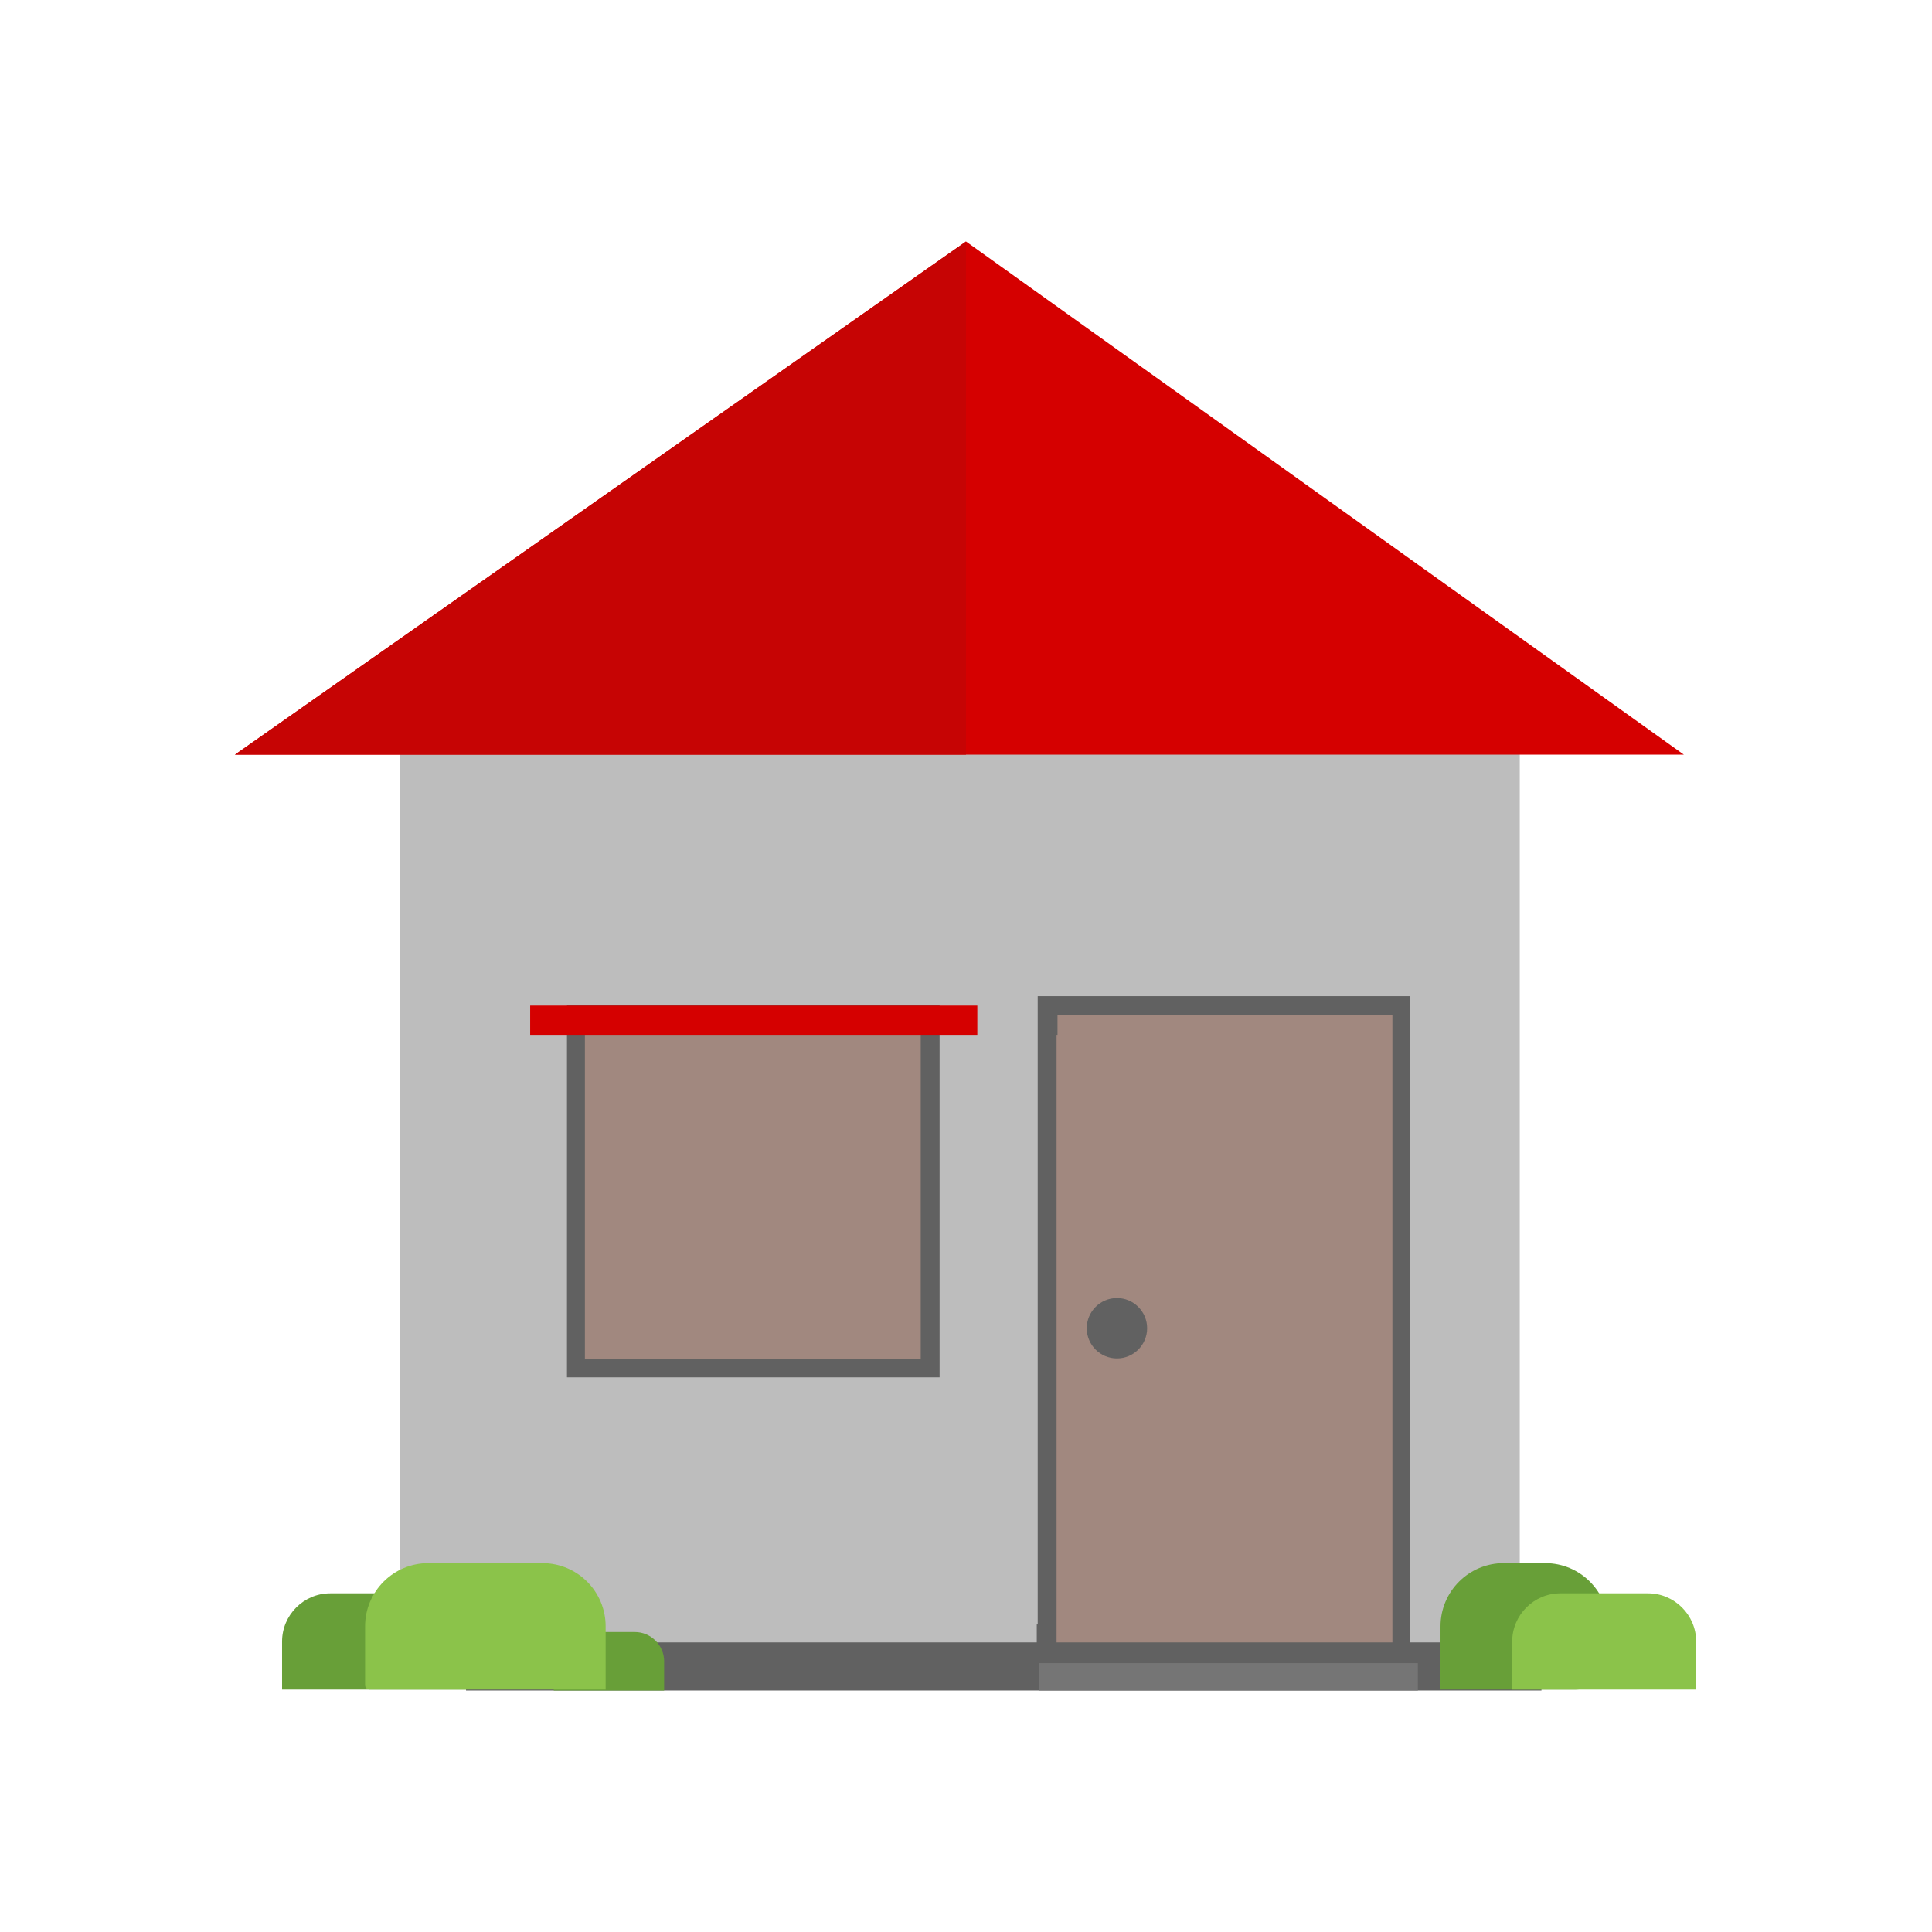
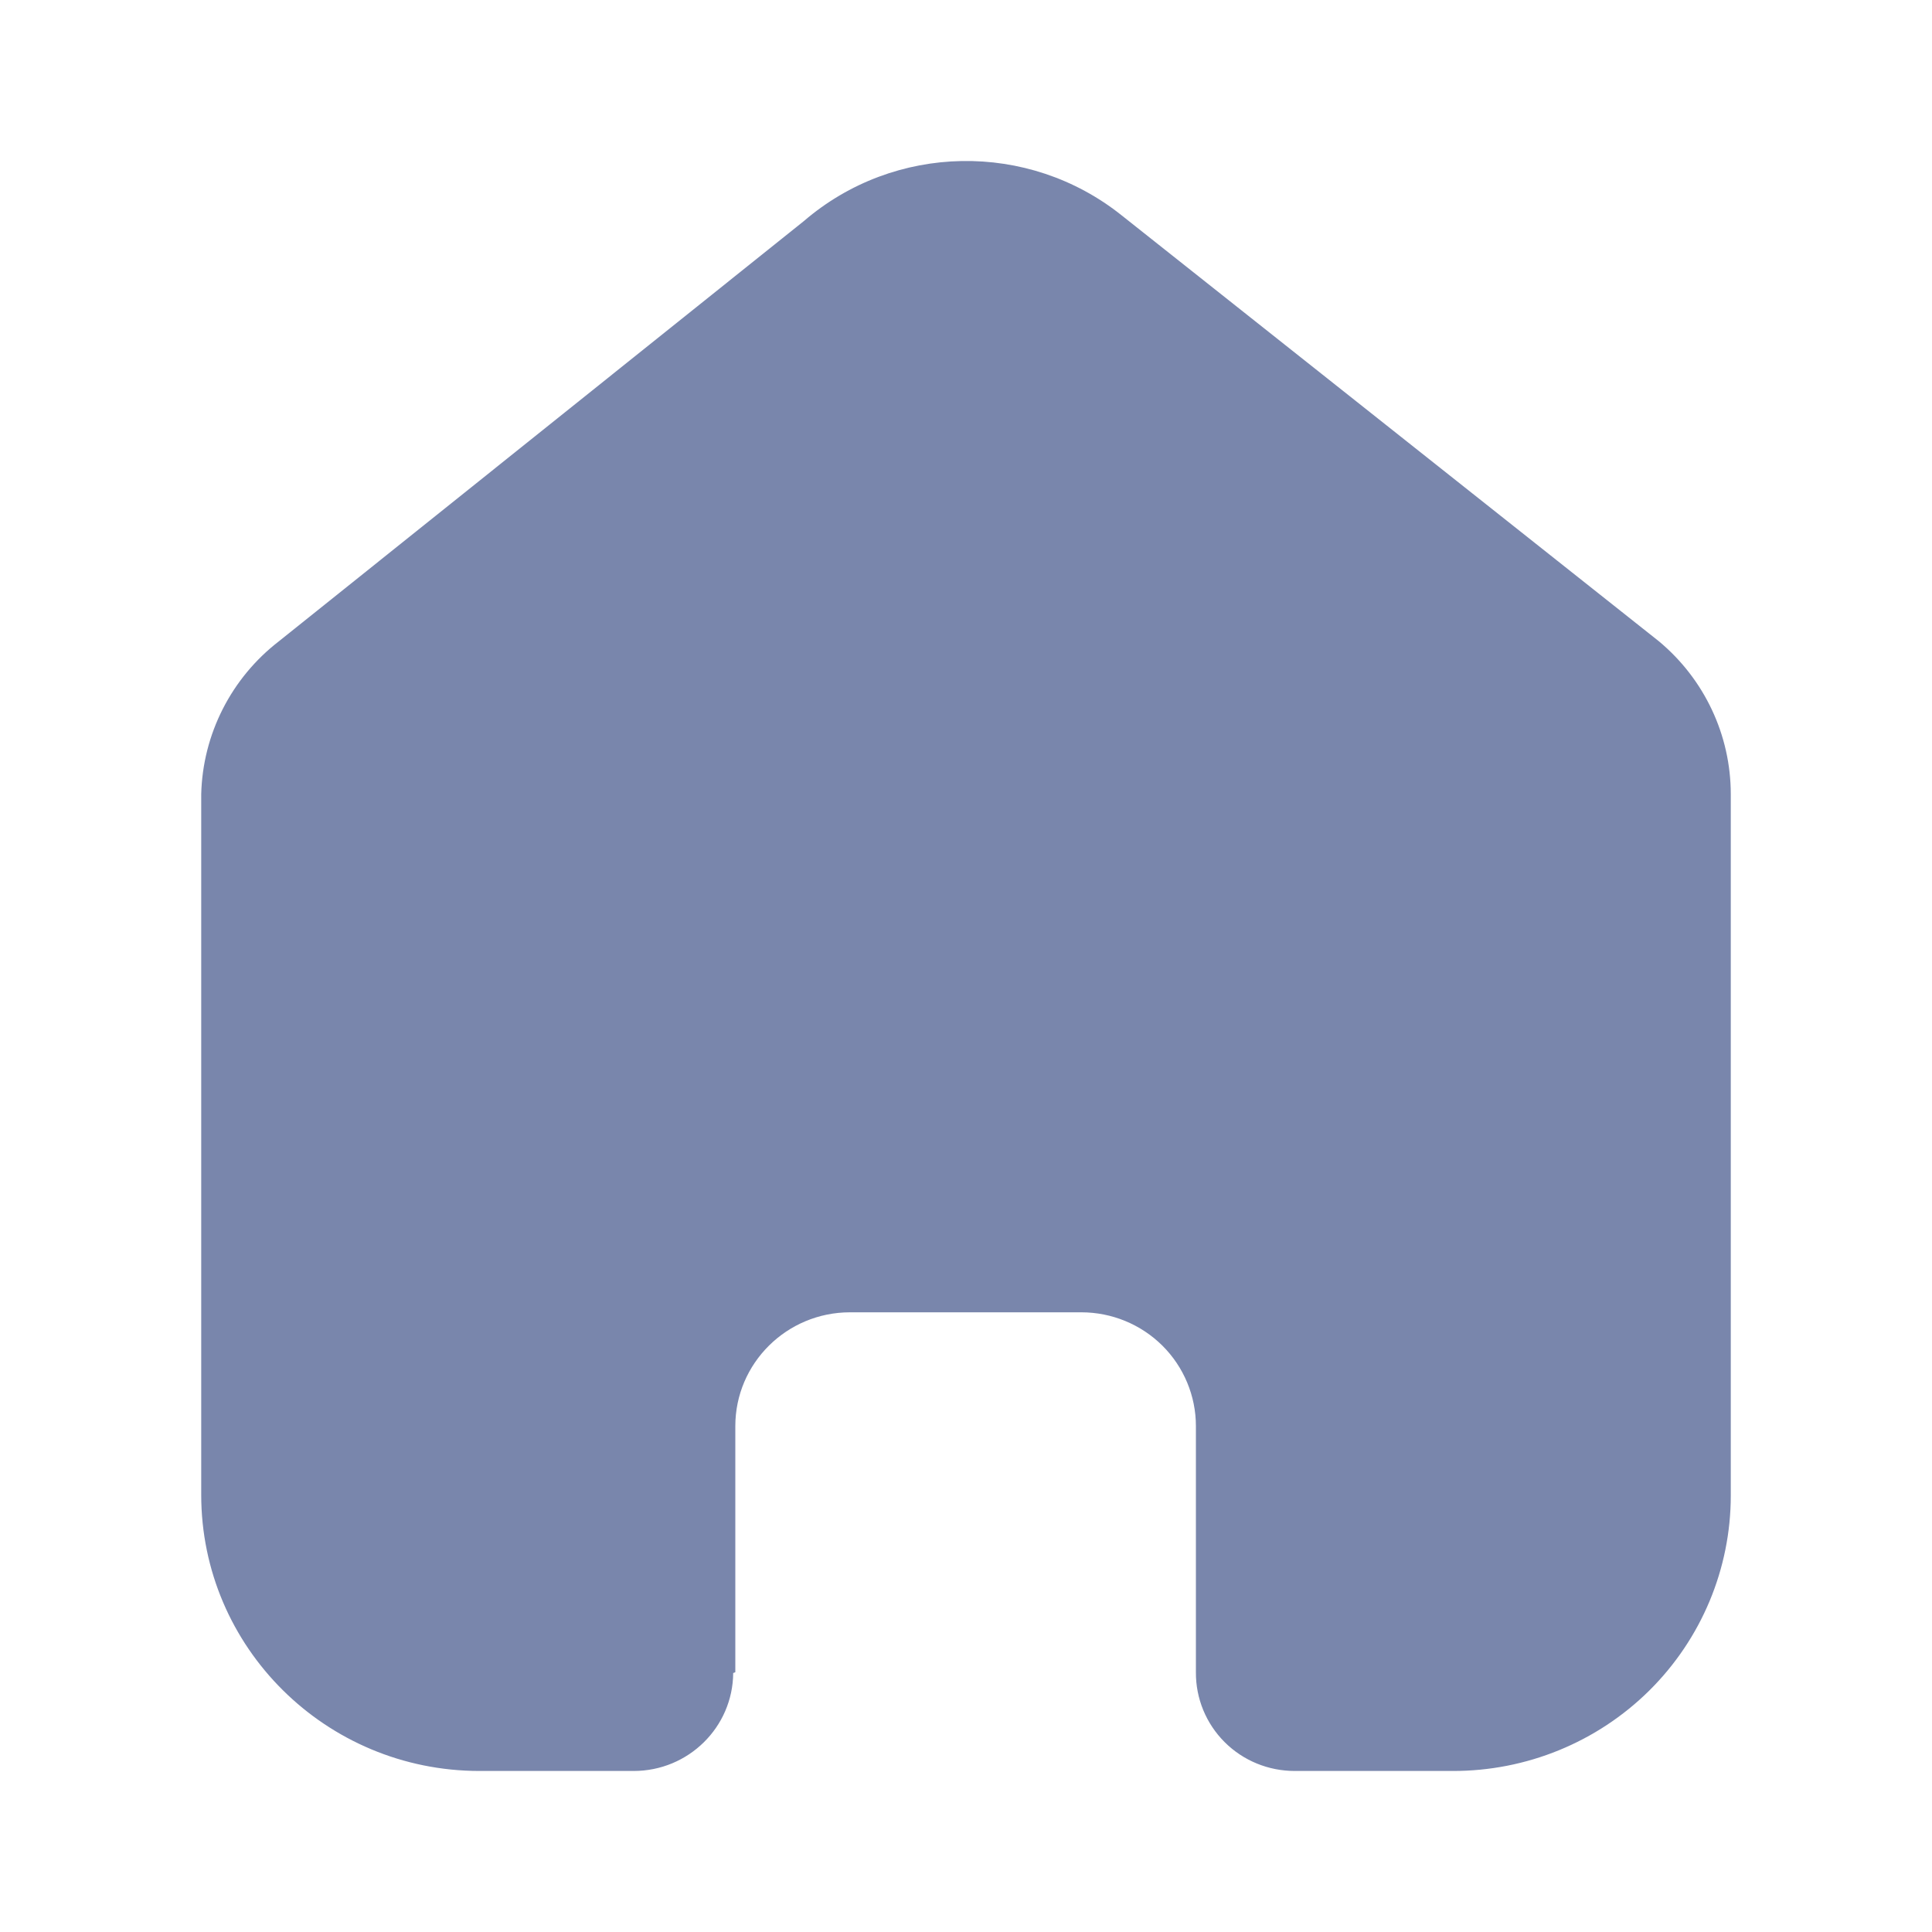
- <svg xmlns="http://www.w3.org/2000/svg" xml:space="preserve" width="2048px" height="2048px" style="shape-rendering:geometricPrecision; text-rendering:geometricPrecision; image-rendering:optimizeQuality; fill-rule:evenodd; clip-rule:evenodd" viewBox="0 0 2048 2048">
-   <defs>
-     <style type="text/css">
-    
-     .fil10 {fill:none}
-     .fil6 {fill:#616161}
-     .fil7 {fill:#689F38}
-     .fil9 {fill:#757575}
-     .fil8 {fill:#8BC34A}
-     .fil5 {fill:#A1887F}
-     .fil4 {fill:#616161;fill-rule:nonzero}
-     .fil3 {fill:#A1887F;fill-rule:nonzero}
-     .fil0 {fill:#BDBDBD;fill-rule:nonzero}
-     .fil2 {fill:#C60404;fill-rule:nonzero}
-     .fil1 {fill:#D50000;fill-rule:nonzero}
-    
-   </style>
-   </defs>
-   <g id="Layer_x0020_1">
-     <g id="_361372472">
-       <polygon class="fil0" points="1611,858 1611,1732 1611,1763 1580,1763 1486,1763 1486,1732 1486,1106 1486,1075 1455,1075 1142,1075 1110,1075 1110,1106 1110,1732 1110,1763 455,1763 424,1763 424,1732 424,858 424,793 455,793 1580,793 1611,793 " />
-       <polygon class="fil1" points="249,800 1024,256 1785,800 " />
-       <polygon class="fil2" points="249,800 1024,256 1024,256 1024,800 " />
-       <polygon class="fil3" points="986,1075 611,1075 611,1450 986,1450 " />
-       <path class="fil4" d="M976 1085l-356 0 0 356 356 0 0 -356zm-365 -20l375 0 10 0 0 10 0 375 0 10 -10 0 -375 0 -10 0 0 -10 0 -375 0 -10 10 0z" />
-       <polygon class="fil1" points="1036,1066 562,1066 562,1097 1036,1097 " />
-       <polygon class="fil5" points="1110,1106 1110,1732 1110,1763 1486,1763 1486,1732 1486,1106 1486,1075 1455,1075 1142,1075 1110,1075 " />
-       <path class="fil4" d="M1120 1097l0 625 0 21 356 0 0 -21 0 -625 0 -21 -21 0 -313 0 -21 0 0 21zm-20 625l0 -625 0 -31 0 -10 10 0 31 0 313 0 31 0 10 0 0 10 0 31 0 625 0 31 0 10 -10 0 -376 0 -10 0 0 -10 0 -31z" />
-       <rect class="fil6" x="494" y="1741" width="1140" height="51" />
-       <path class="fil7" d="M442 1689l-92 0c-28,0 -51,23 -51,51l0 51 195 0c0,0 0,0 0,0l0 -51c0,-28 -23,-51 -51,-51z" />
-       <path class="fil7" d="M674 1730l-56 0c-17,0 -31,14 -31,31l0 31 117 0c0,0 0,0 0,0l0 -31c0,-17 -14,-31 -31,-31z" />
-       <path class="fil8" d="M575 1657l-121 0c-37,0 -67,30 -67,67l0 62c0,3 2,5 5,5l250 0 0 -67c0,-37 -30,-67 -67,-67z" />
-       <path class="fil7" d="M1594 1657l44 0c37,0 67,30 67,67l0 32c0,19 -16,35 -35,35l-143 0 0 -67c0,-37 30,-67 67,-67z" />
-       <path class="fil8" d="M1655 1689l92 0c28,0 51,23 51,51l0 51 -195 0c0,0 0,0 0,0l0 -51c0,-28 23,-51 51,-51z" />
-       <rect class="fil9" x="1101" y="1763" width="402" height="29" />
-       <circle class="fil6" cx="1184" cy="1408" r="32" />
-     </g>
-     <rect class="fil10" width="2048" height="2048" />
-   </g>
+ <svg xmlns="http://www.w3.org/2000/svg" width="20" height="20" viewBox="0 0 20 20" fill="none">
+   <path d="M7.612 17.311V14.763C7.612 14.113 8.144 13.585 8.799 13.585H11.194C11.509 13.585 11.81 13.709 12.033 13.93C12.255 14.151 12.38 14.451 12.38 14.763V17.311C12.378 17.582 12.485 17.842 12.677 18.034C12.869 18.226 13.13 18.333 13.403 18.333H15.037C15.8 18.335 16.532 18.036 17.073 17.501C17.613 16.966 17.917 16.239 17.917 15.482V8.222C17.917 7.61 17.644 7.03 17.171 6.637L11.612 2.23C10.645 1.457 9.259 1.482 8.321 2.289L2.889 6.637C2.394 7.018 2.098 7.601 2.083 8.222V15.474C2.083 17.053 3.373 18.333 4.964 18.333H6.56C7.126 18.333 7.586 17.88 7.59 17.319L7.612 17.311Z" fill="#7986AC" />
</svg>
